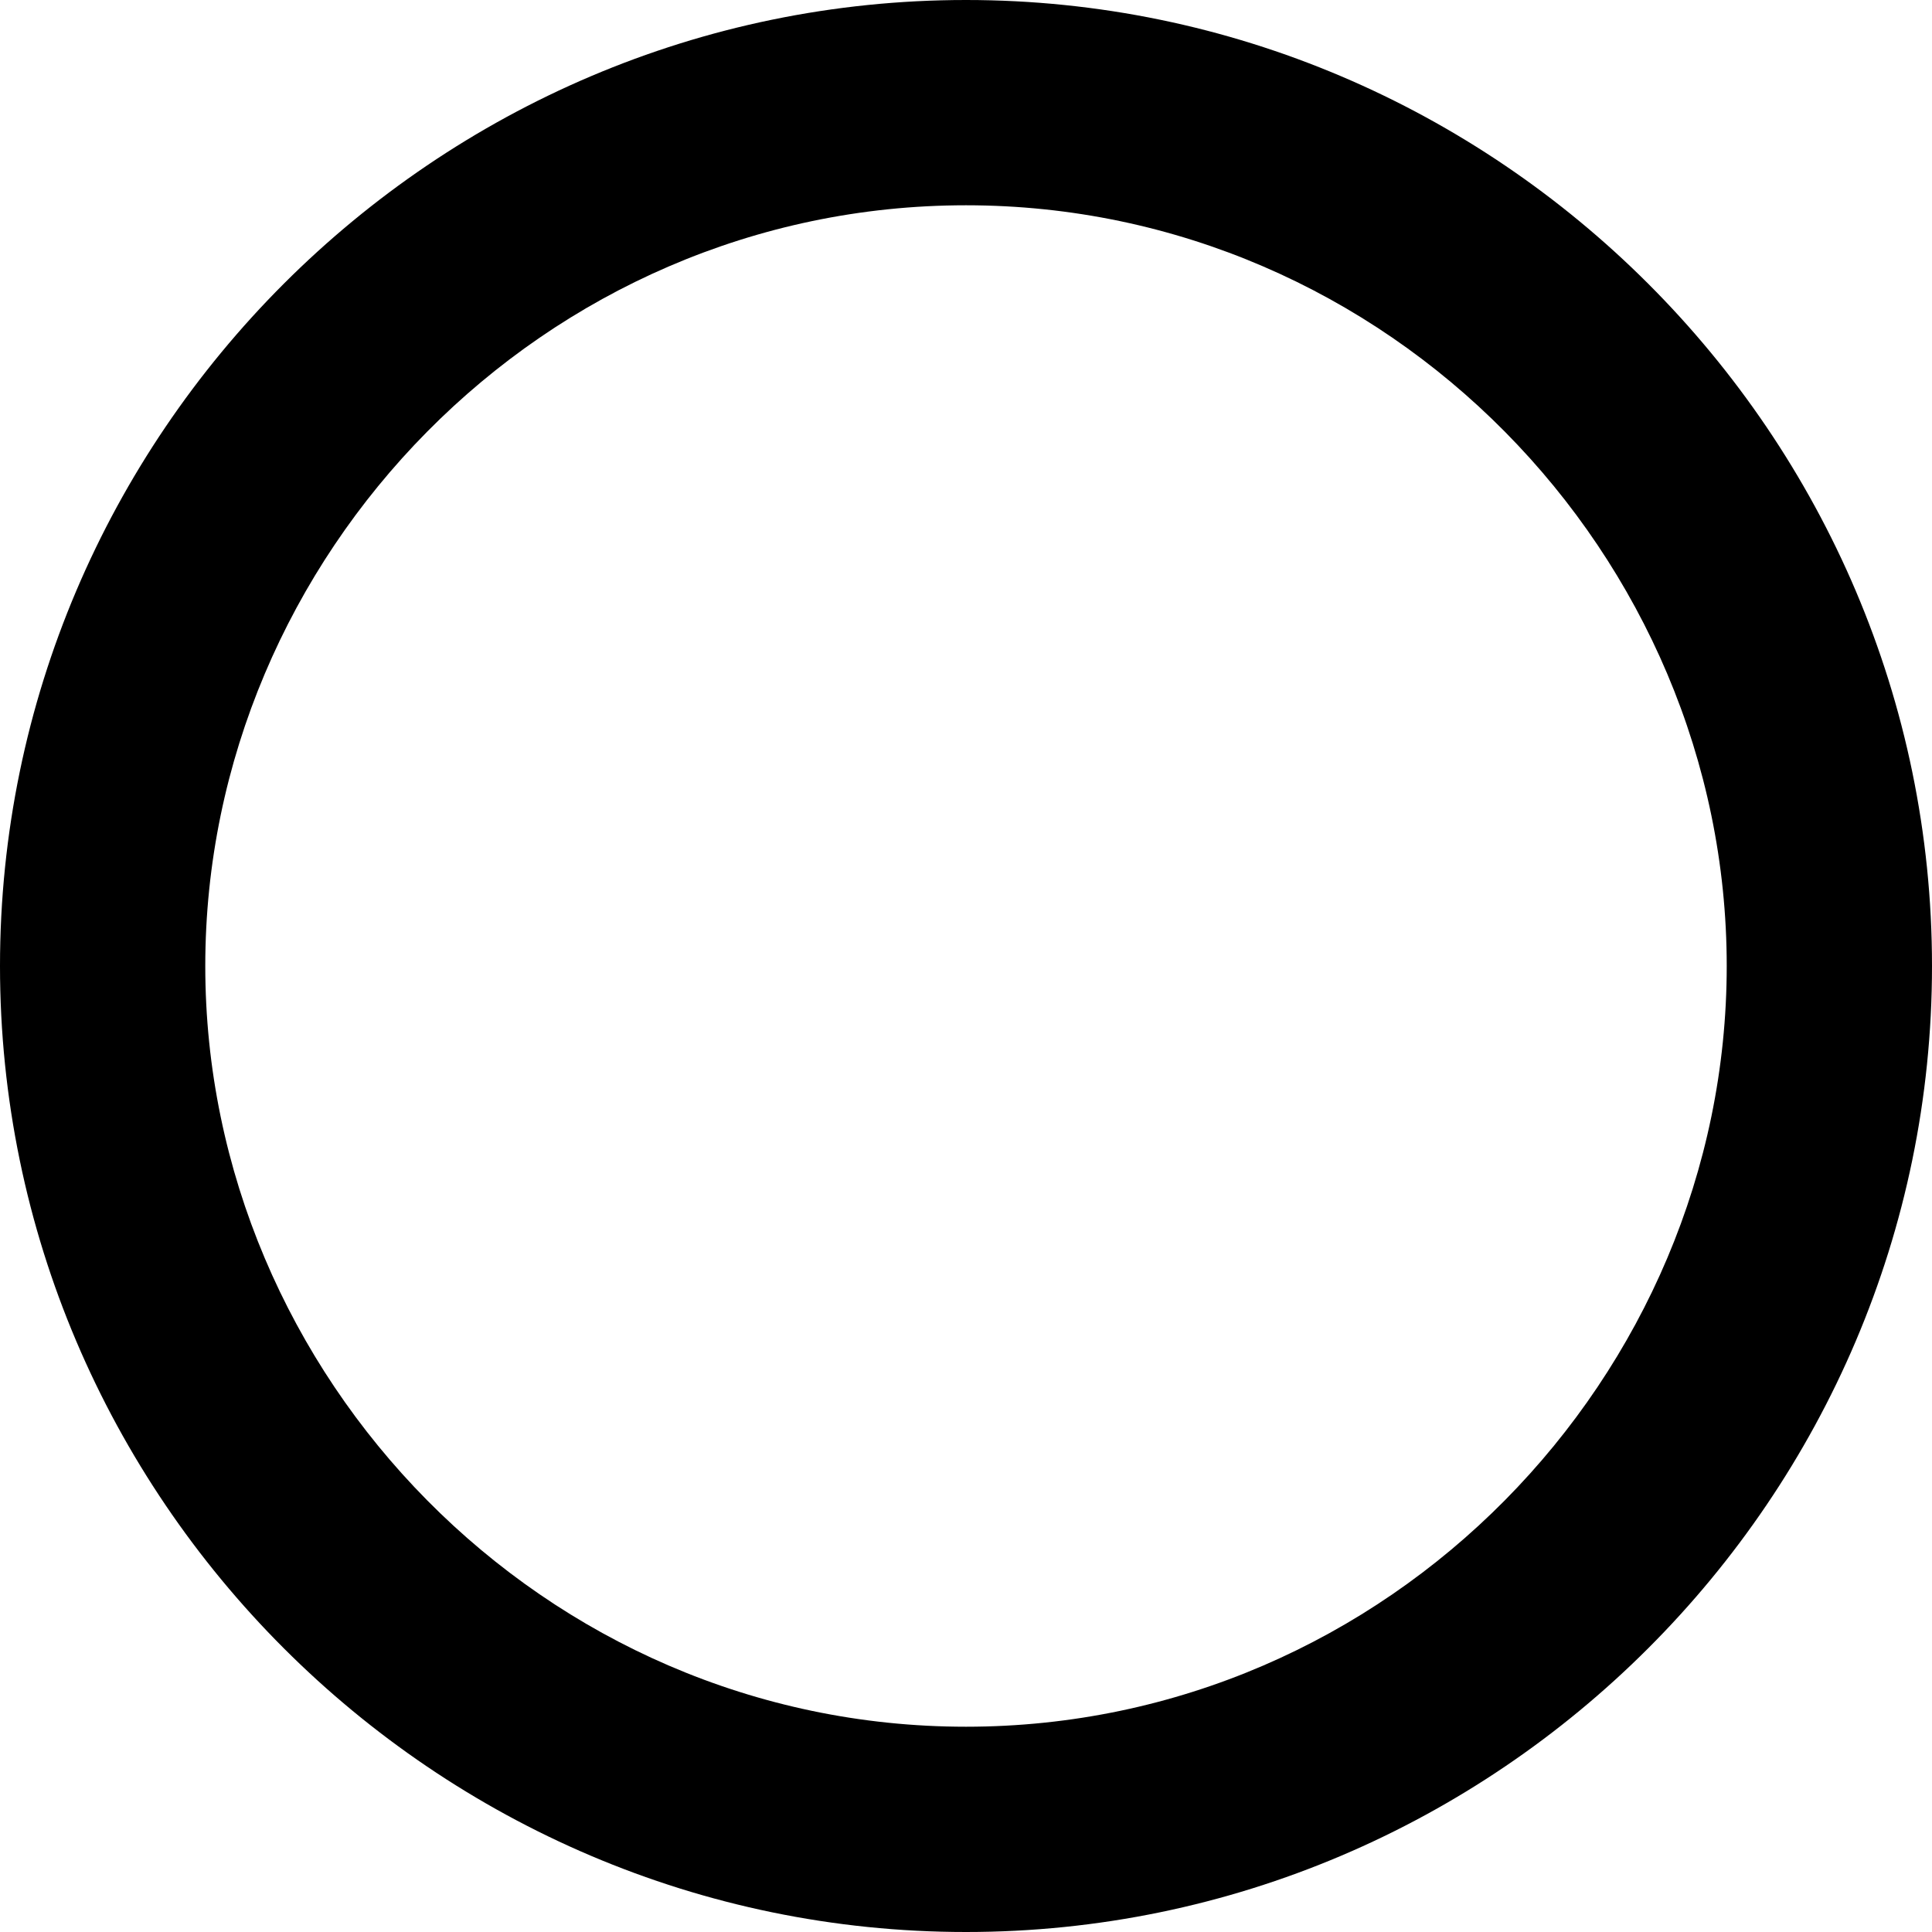
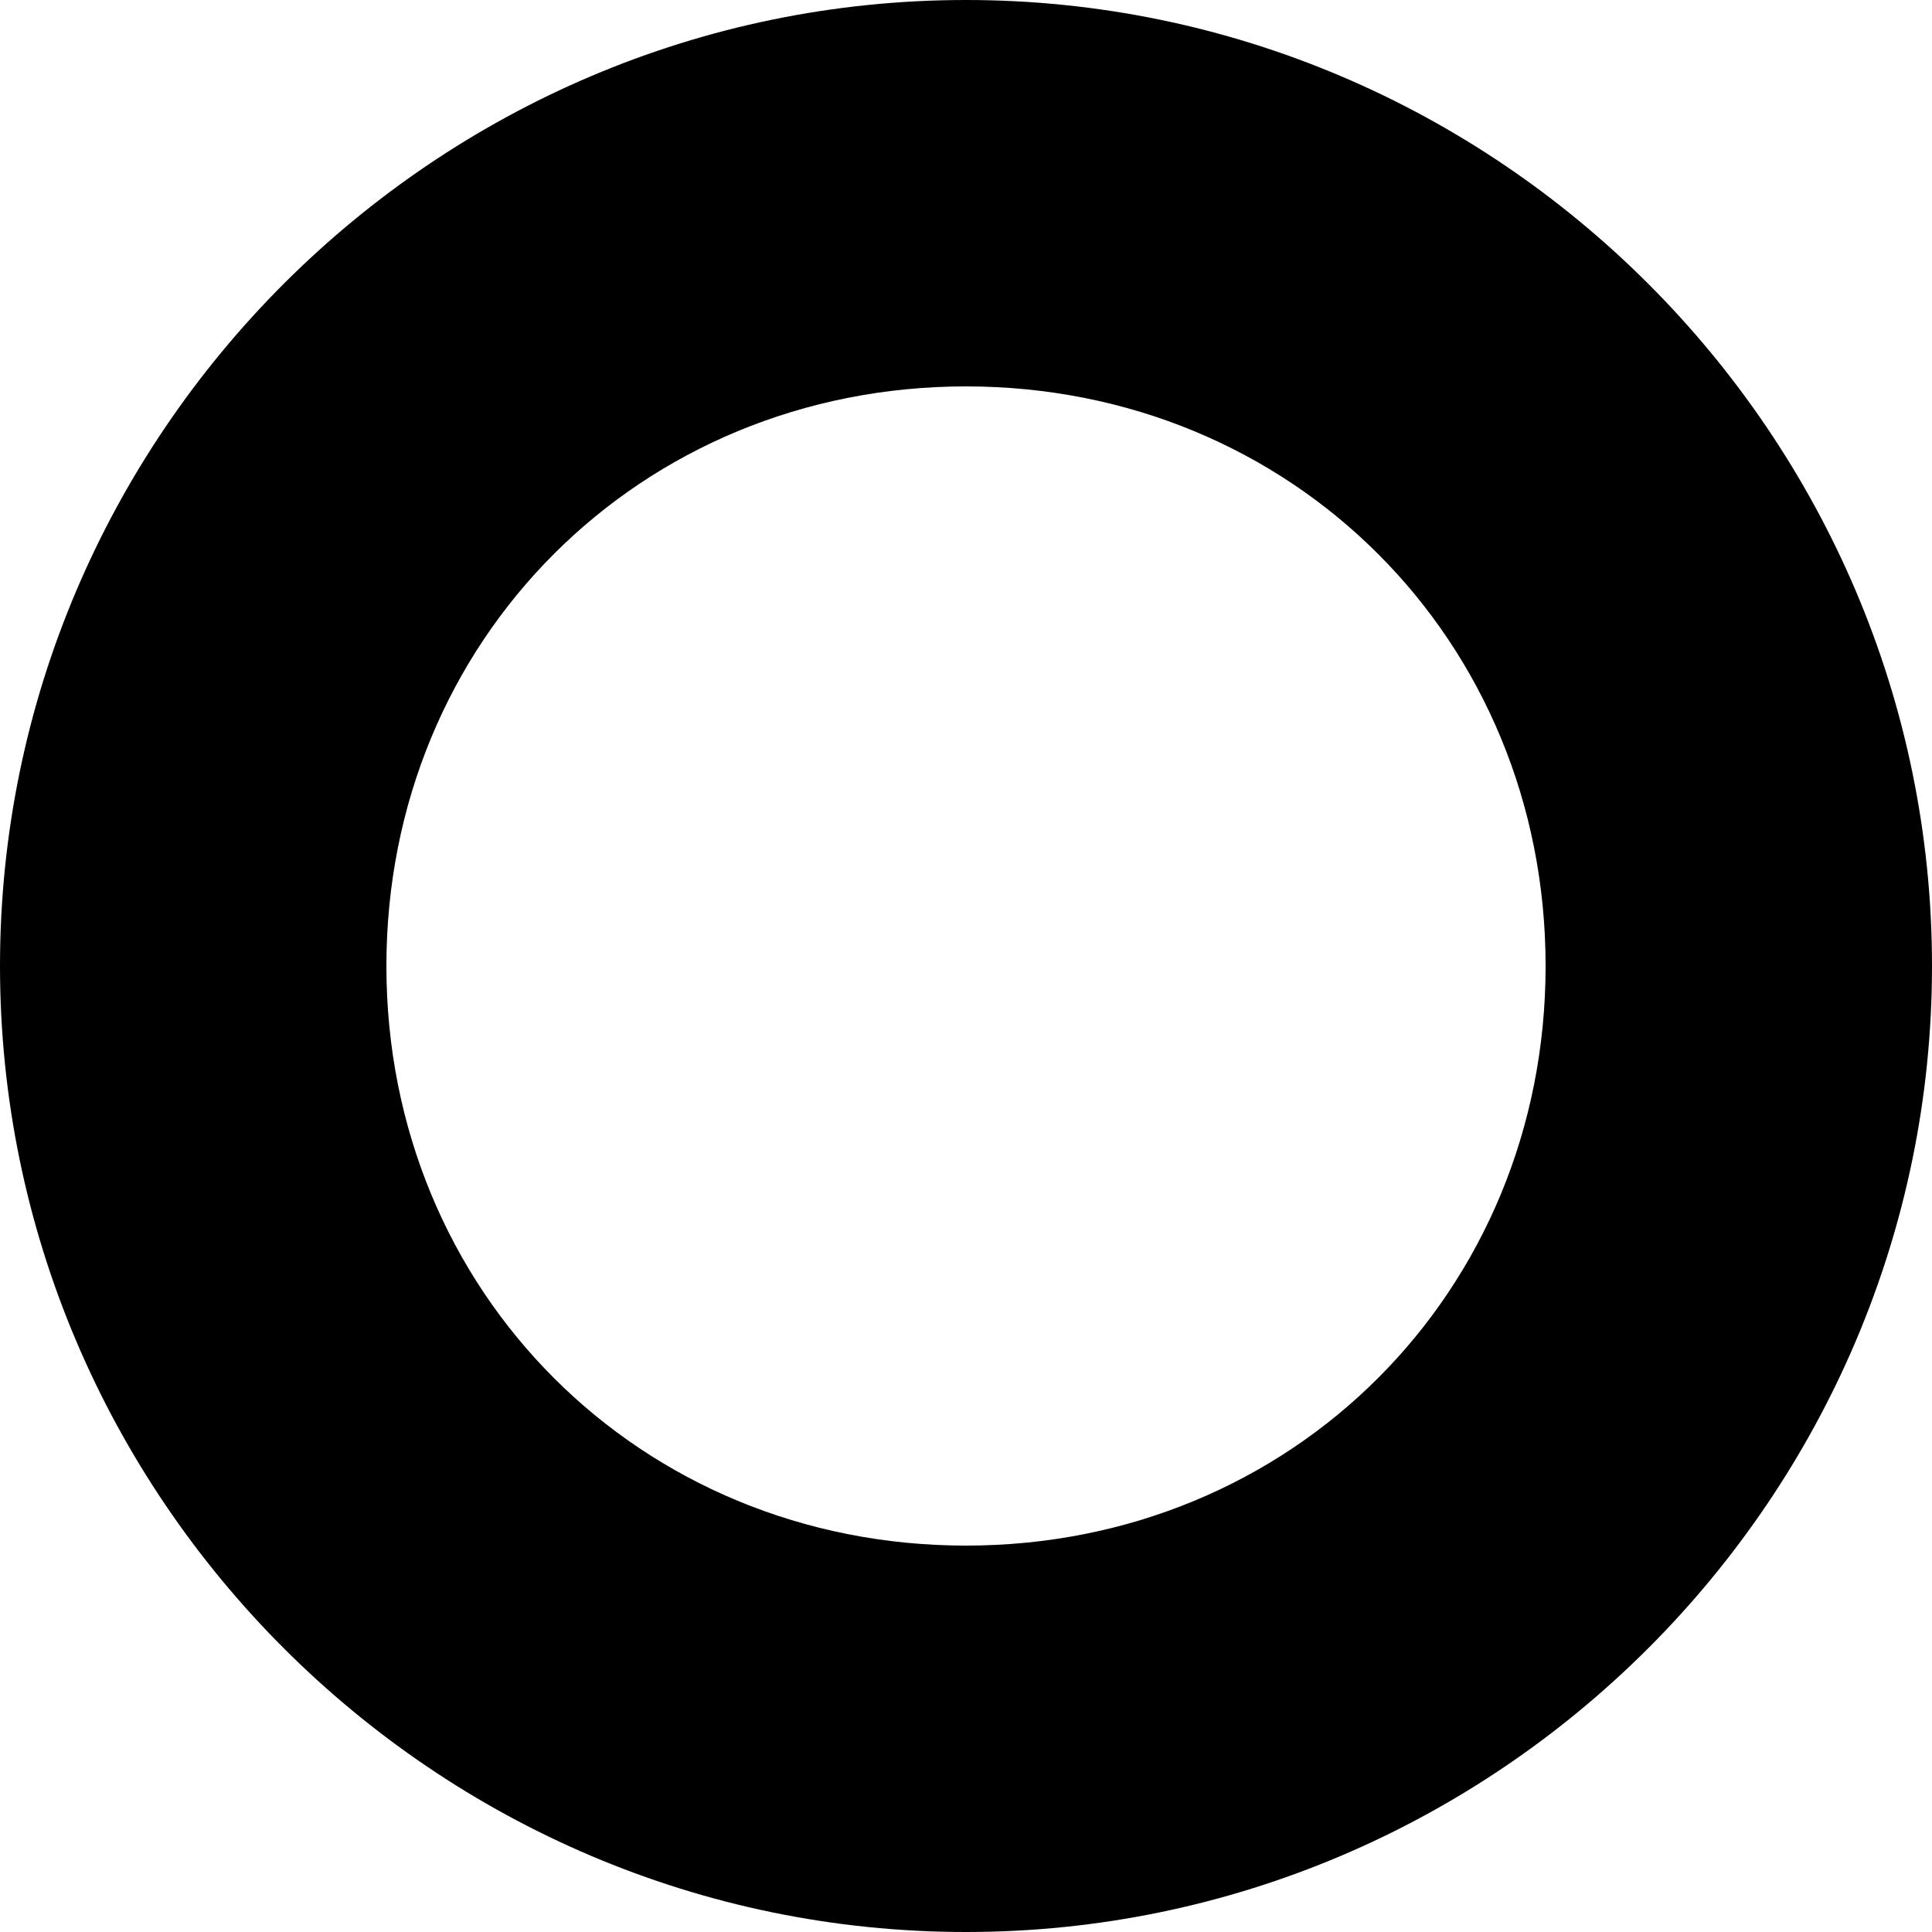
<svg xmlns="http://www.w3.org/2000/svg" viewBox="0 0 16 16">
-   <path fill="none" d="M-4-4h24v24H-4V-4z" />
-   <path d="M8 0C3.6 0 0 3.6 0 8s3.6 8 8 8 8-3.6 8-8-3.6-8-8-8zm0 14.3c-3.5 0-6.3-2.9-6.3-6.3S4.5 1.7 8 1.7s6.3 2.9 6.3 6.3-2.8 6.3-6.3 6.3z" />
+   <path d="M-4-4h24v24H-4V-4z" fill="none" />
+   <path d="M8 0C3.6 0 0 3.6 0 8s3.6 8 8 8 8-3.6 8-8-3.6-8-8-8zm0 3.2c2.7 0 4.8 2.1 4.8 4.8s-2.1 4.8-4.8 4.8S3.2 10.7 3.2 8 5.3 3.2 8 3.2z" />
</svg>
